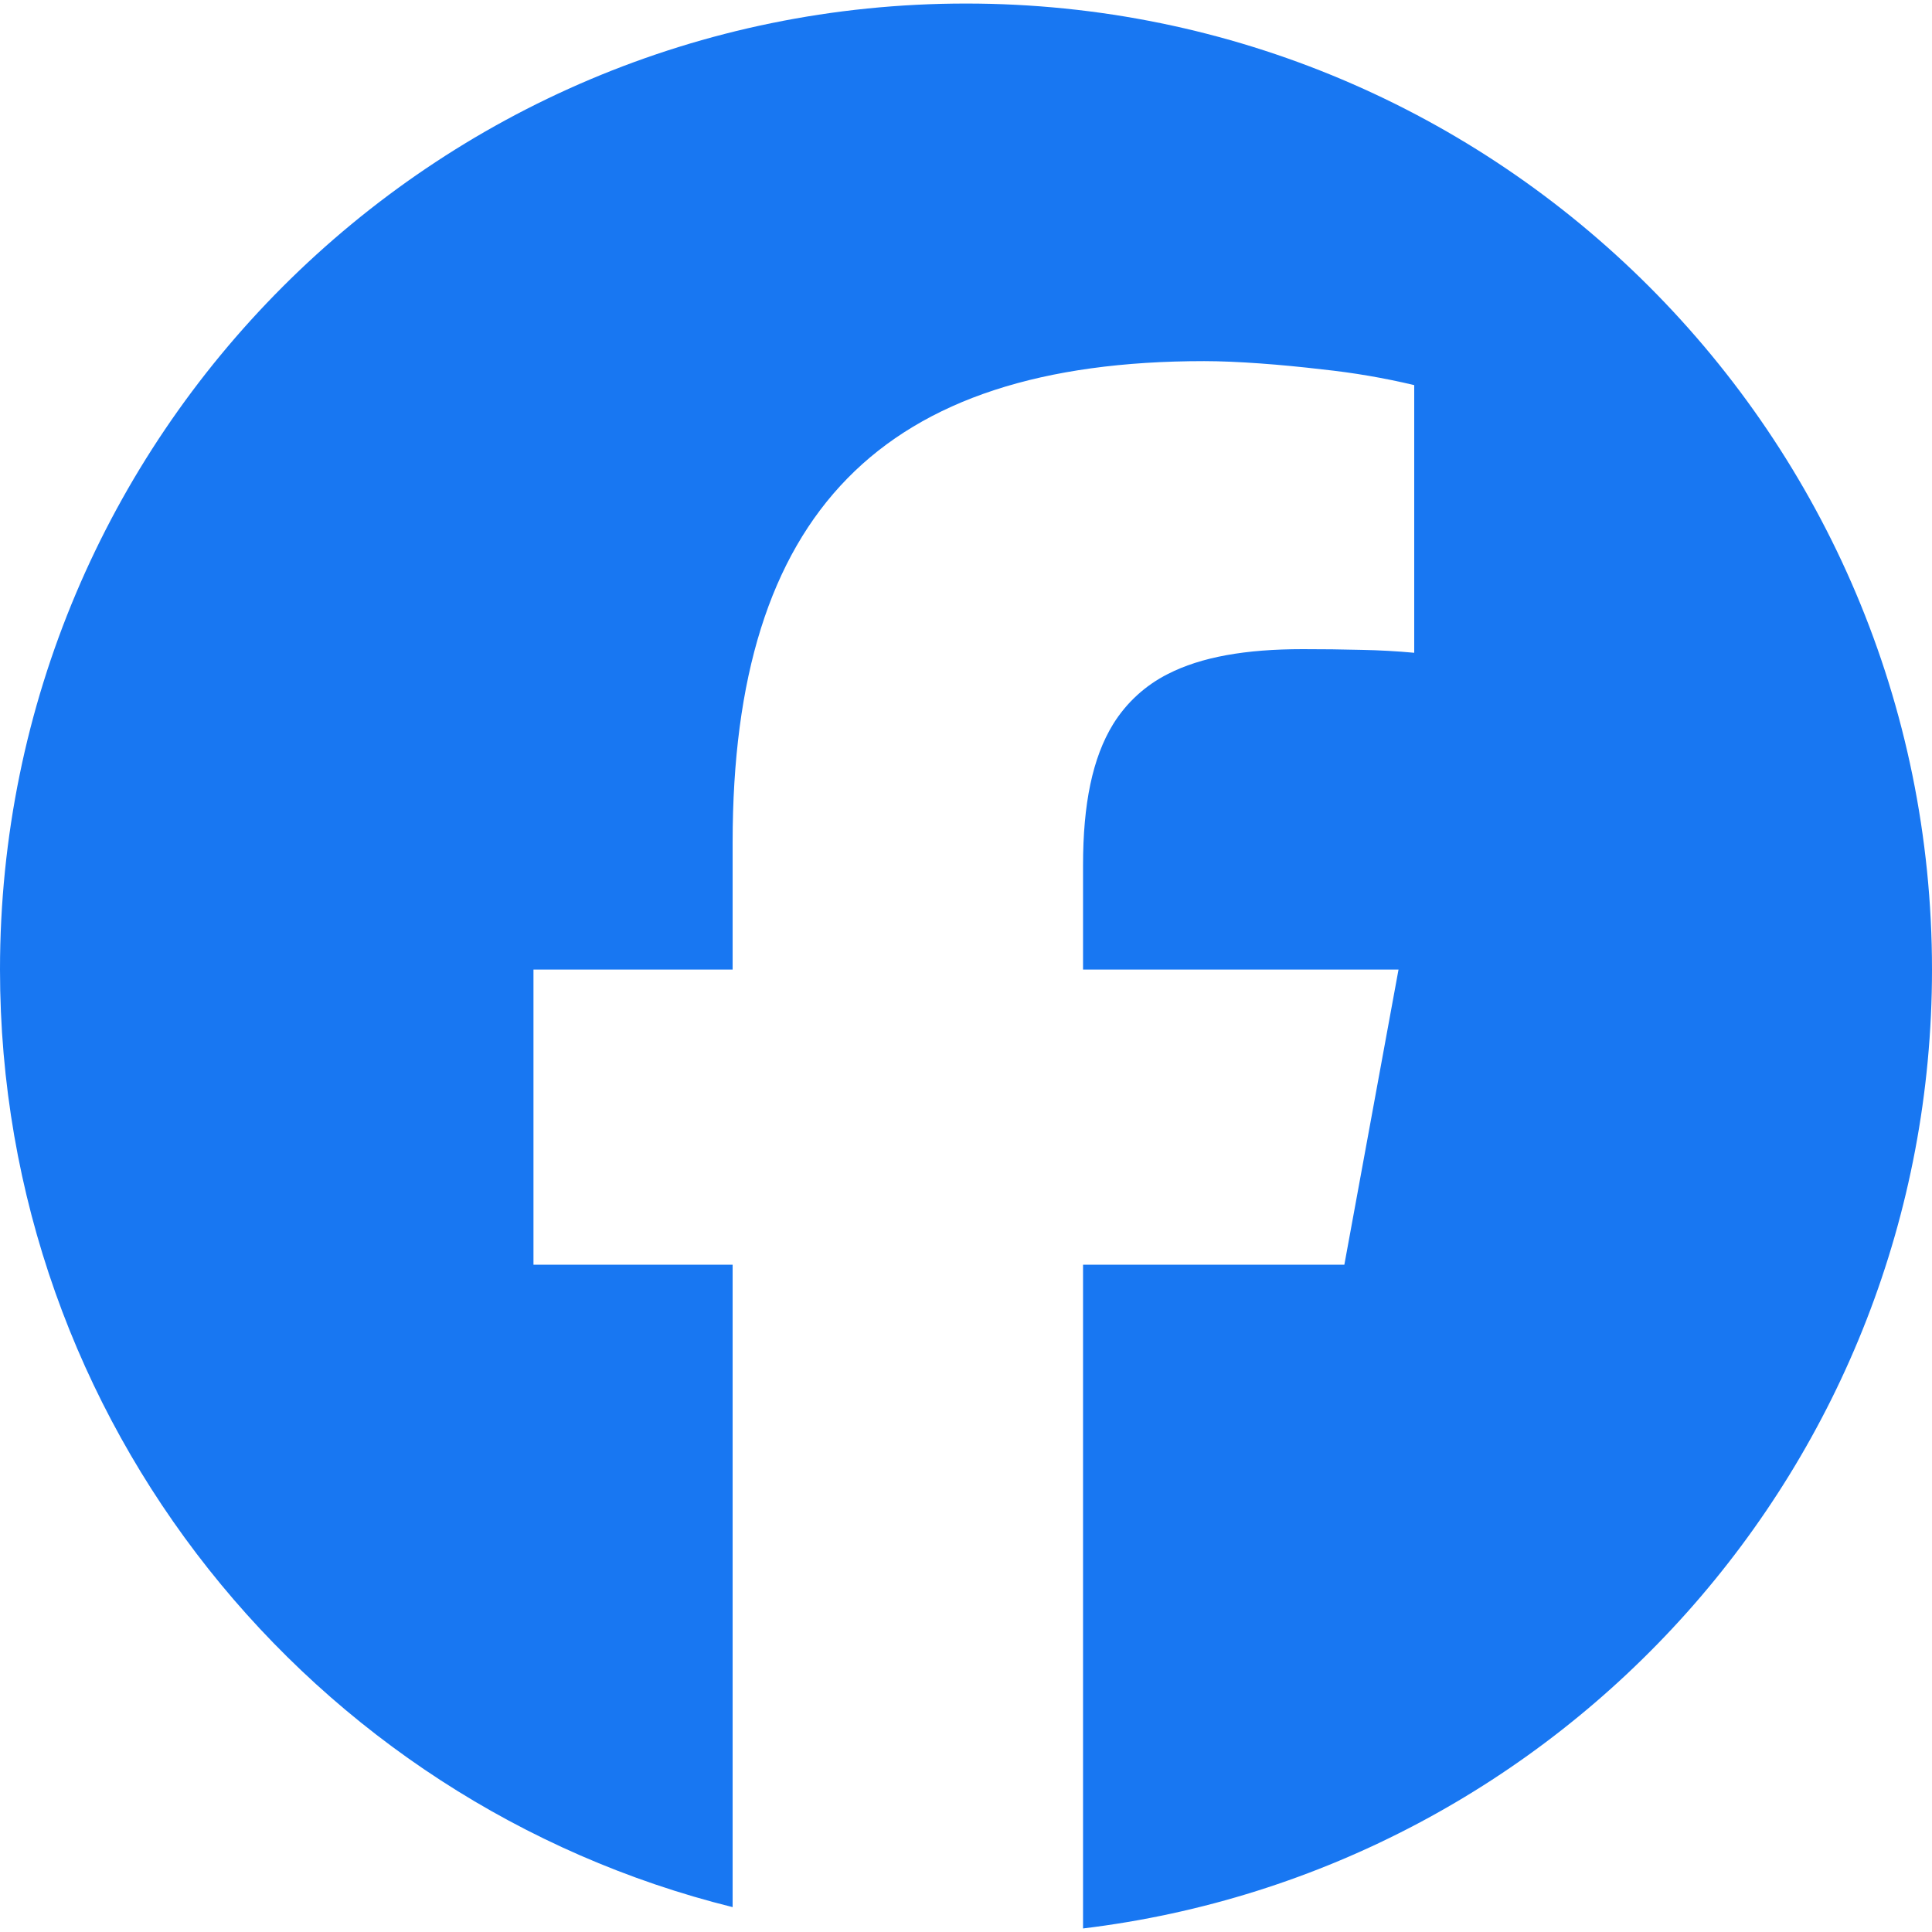
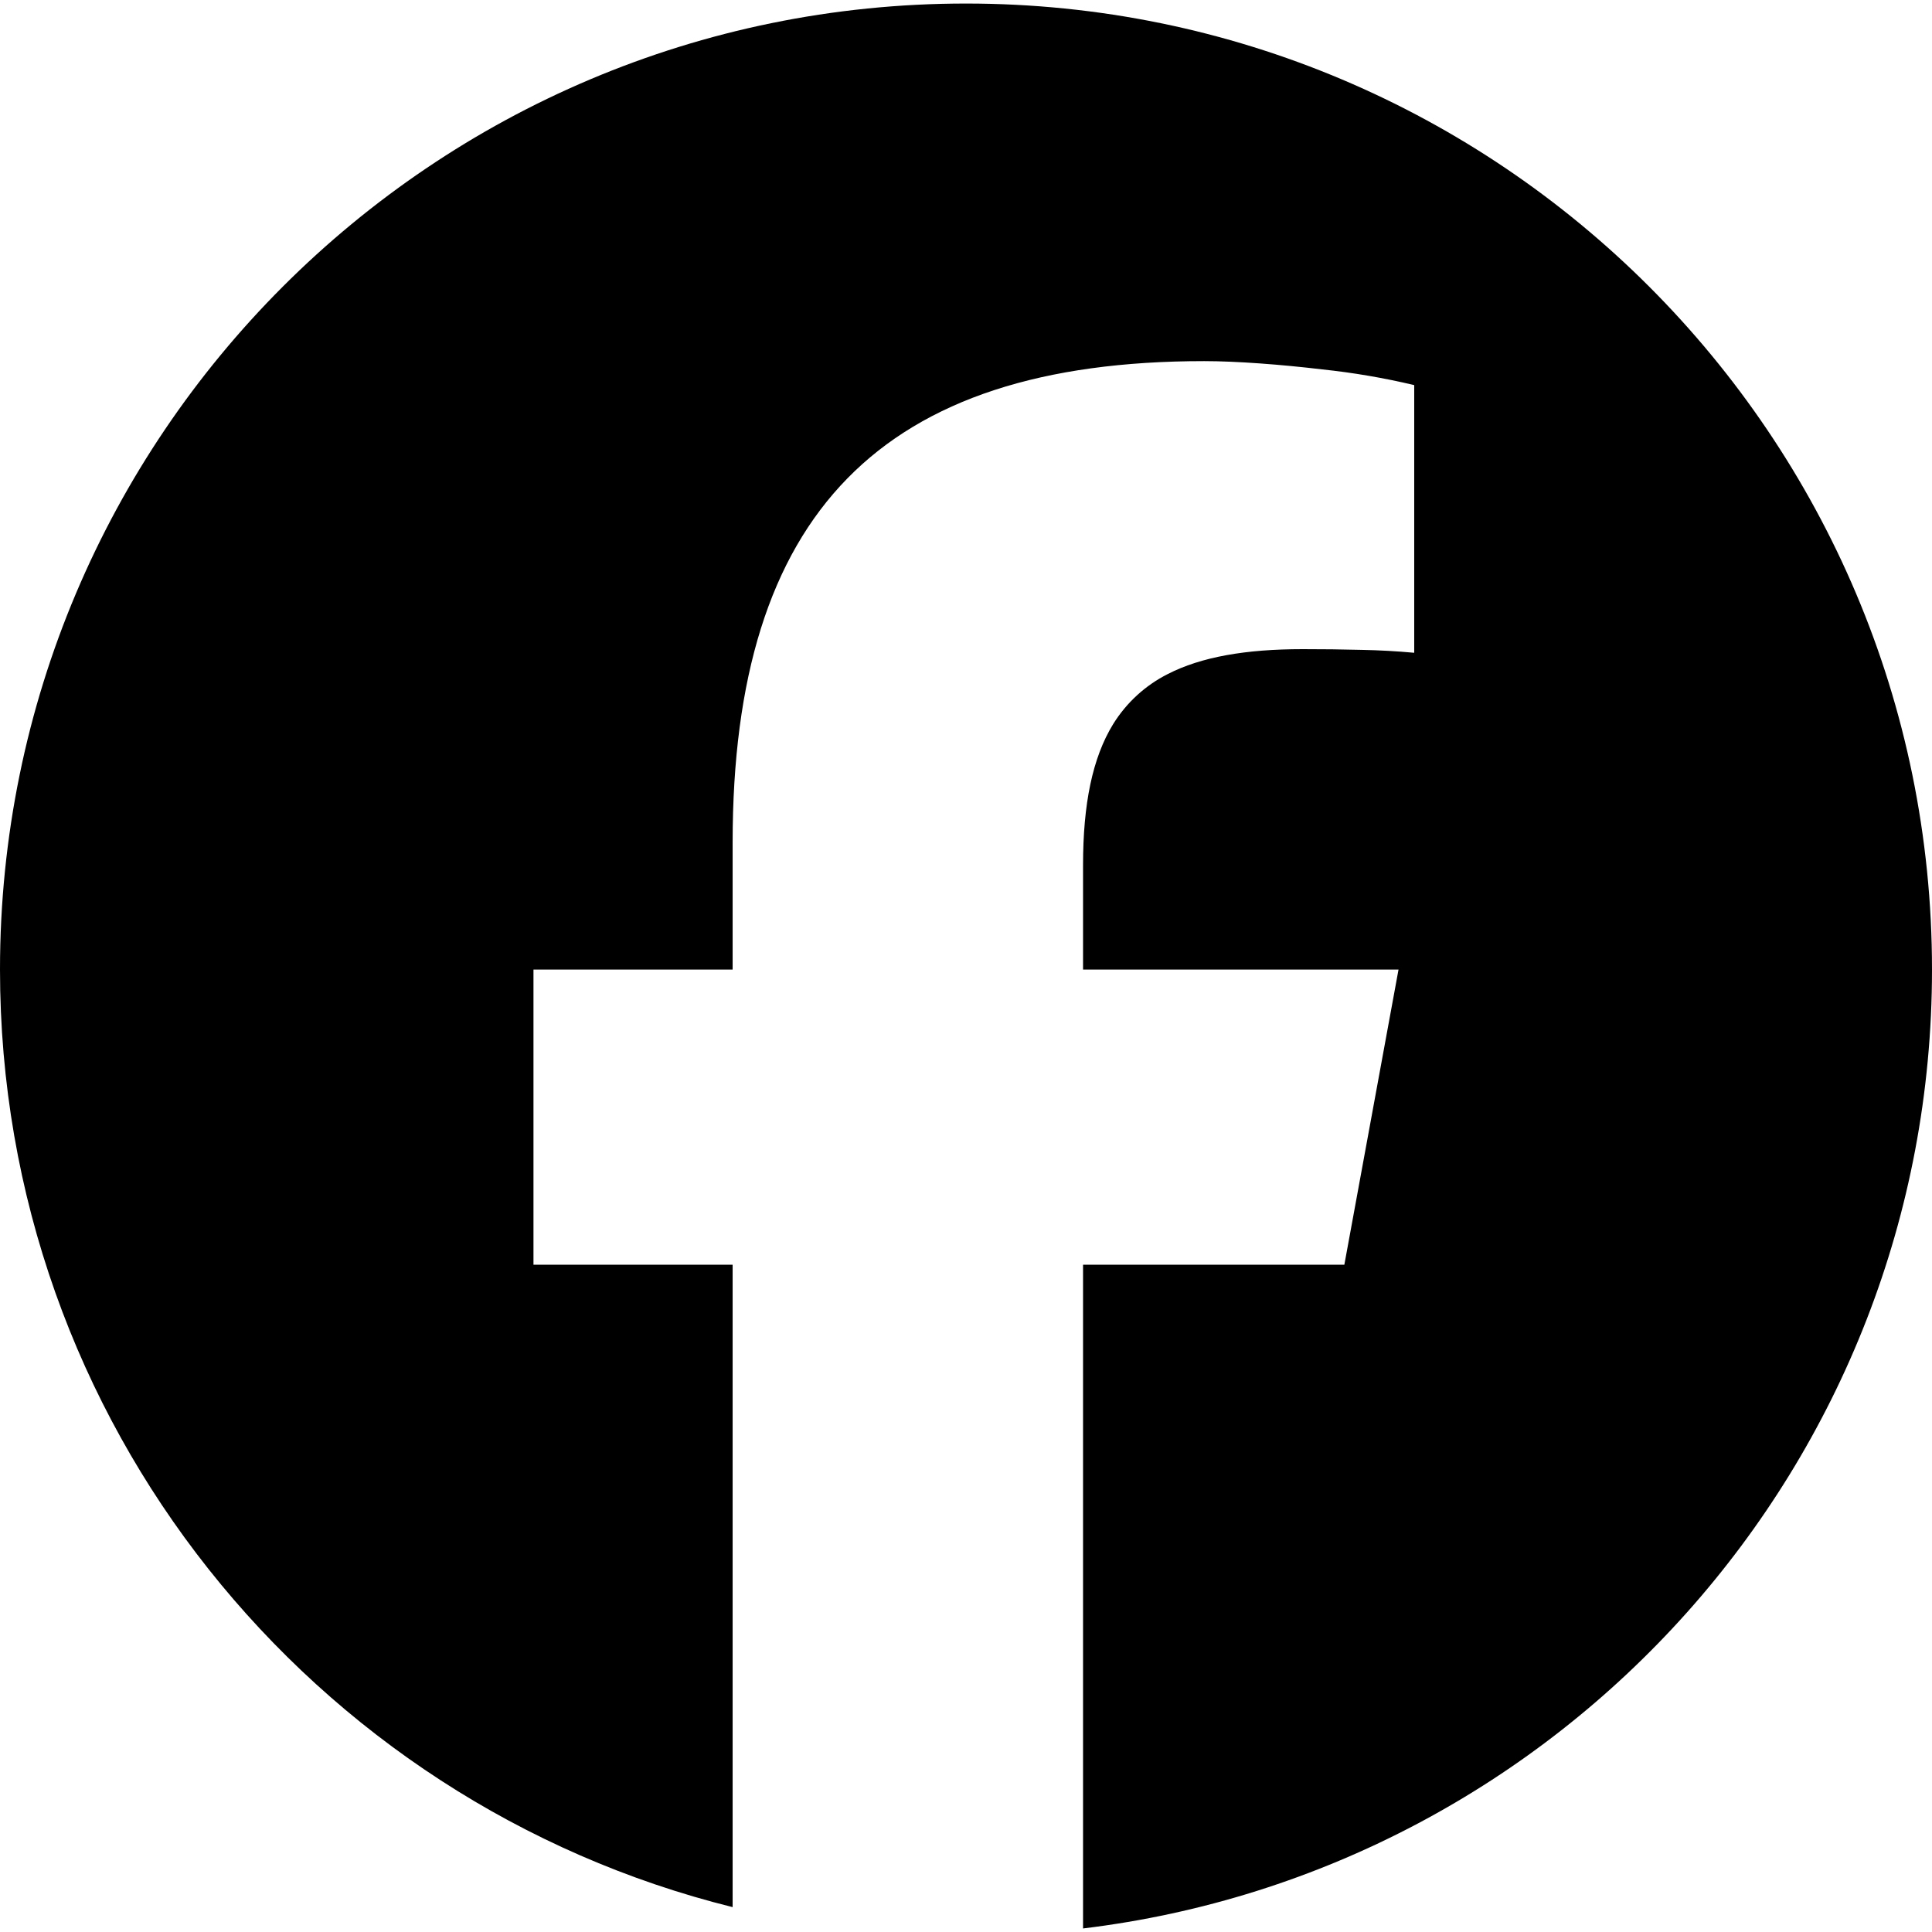
<svg xmlns="http://www.w3.org/2000/svg" width="1em" height="1em" viewBox="0 0 24 24">
-   <path fill="#1877F2" d="M9.101 23.691v-7.98H6.627v-3.667h2.474v-1.58c0-4.085 1.848-5.978 5.858-5.978c.401 0 .955.042 1.468.103a9 9 0 0 1 1.141.195v3.325a9 9 0 0 0-.653-.036a27 27 0 0 0-.733-.009c-.707 0-1.259.096-1.675.309a1.7 1.7 0 0 0-.679.622c-.258.42-.374.995-.374 1.752v1.297h3.919l-.386 2.103l-.287 1.564h-3.246v8.245C19.396 23.238 24 18.179 24 12.044c0-6.627-5.373-12-12-12s-12 5.373-12 12c0 5.628 3.874 10.35 9.101 11.647" />
+   <path fill="currentColor" d="M9.101 23.691v-7.98H6.627v-3.667h2.474v-1.58c0-4.085 1.848-5.978 5.858-5.978c.401 0 .955.042 1.468.103a9 9 0 0 1 1.141.195v3.325a9 9 0 0 0-.653-.036a27 27 0 0 0-.733-.009c-.707 0-1.259.096-1.675.309a1.7 1.7 0 0 0-.679.622c-.258.42-.374.995-.374 1.752v1.297h3.919l-.386 2.103l-.287 1.564h-3.246v8.245C19.396 23.238 24 18.179 24 12.044c0-6.627-5.373-12-12-12s-12 5.373-12 12c0 5.628 3.874 10.35 9.101 11.647" />
</svg>
